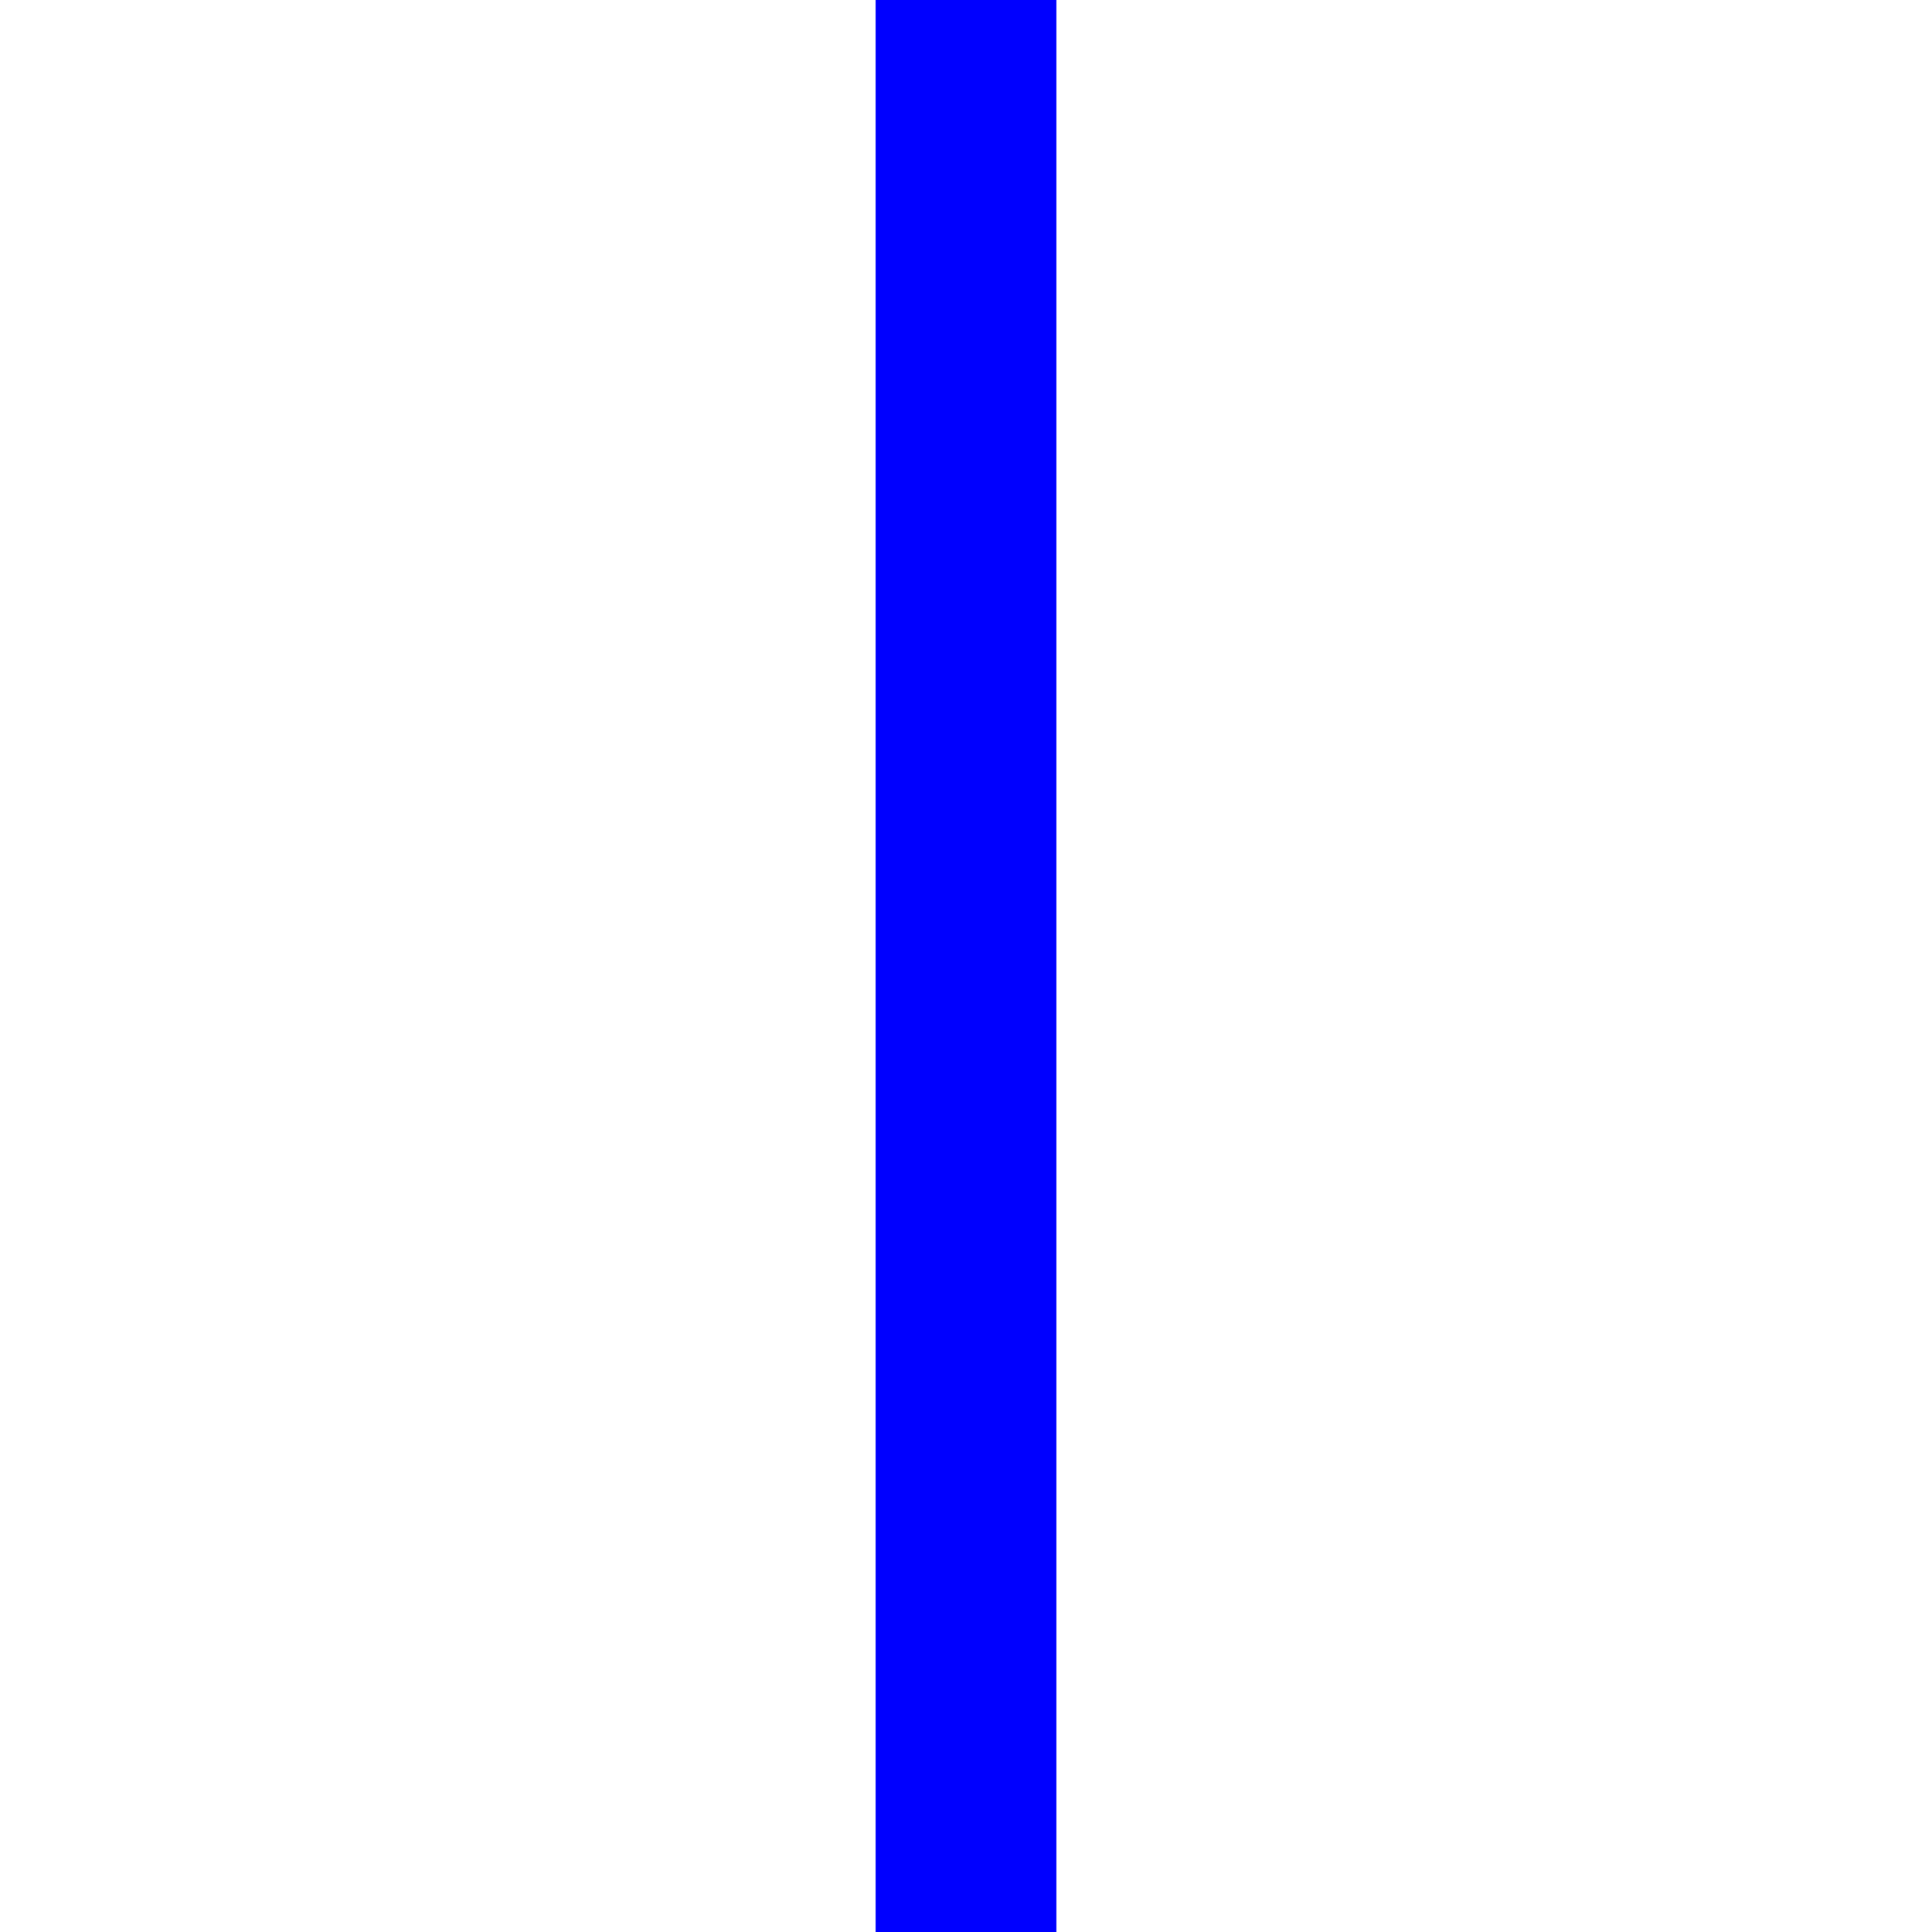
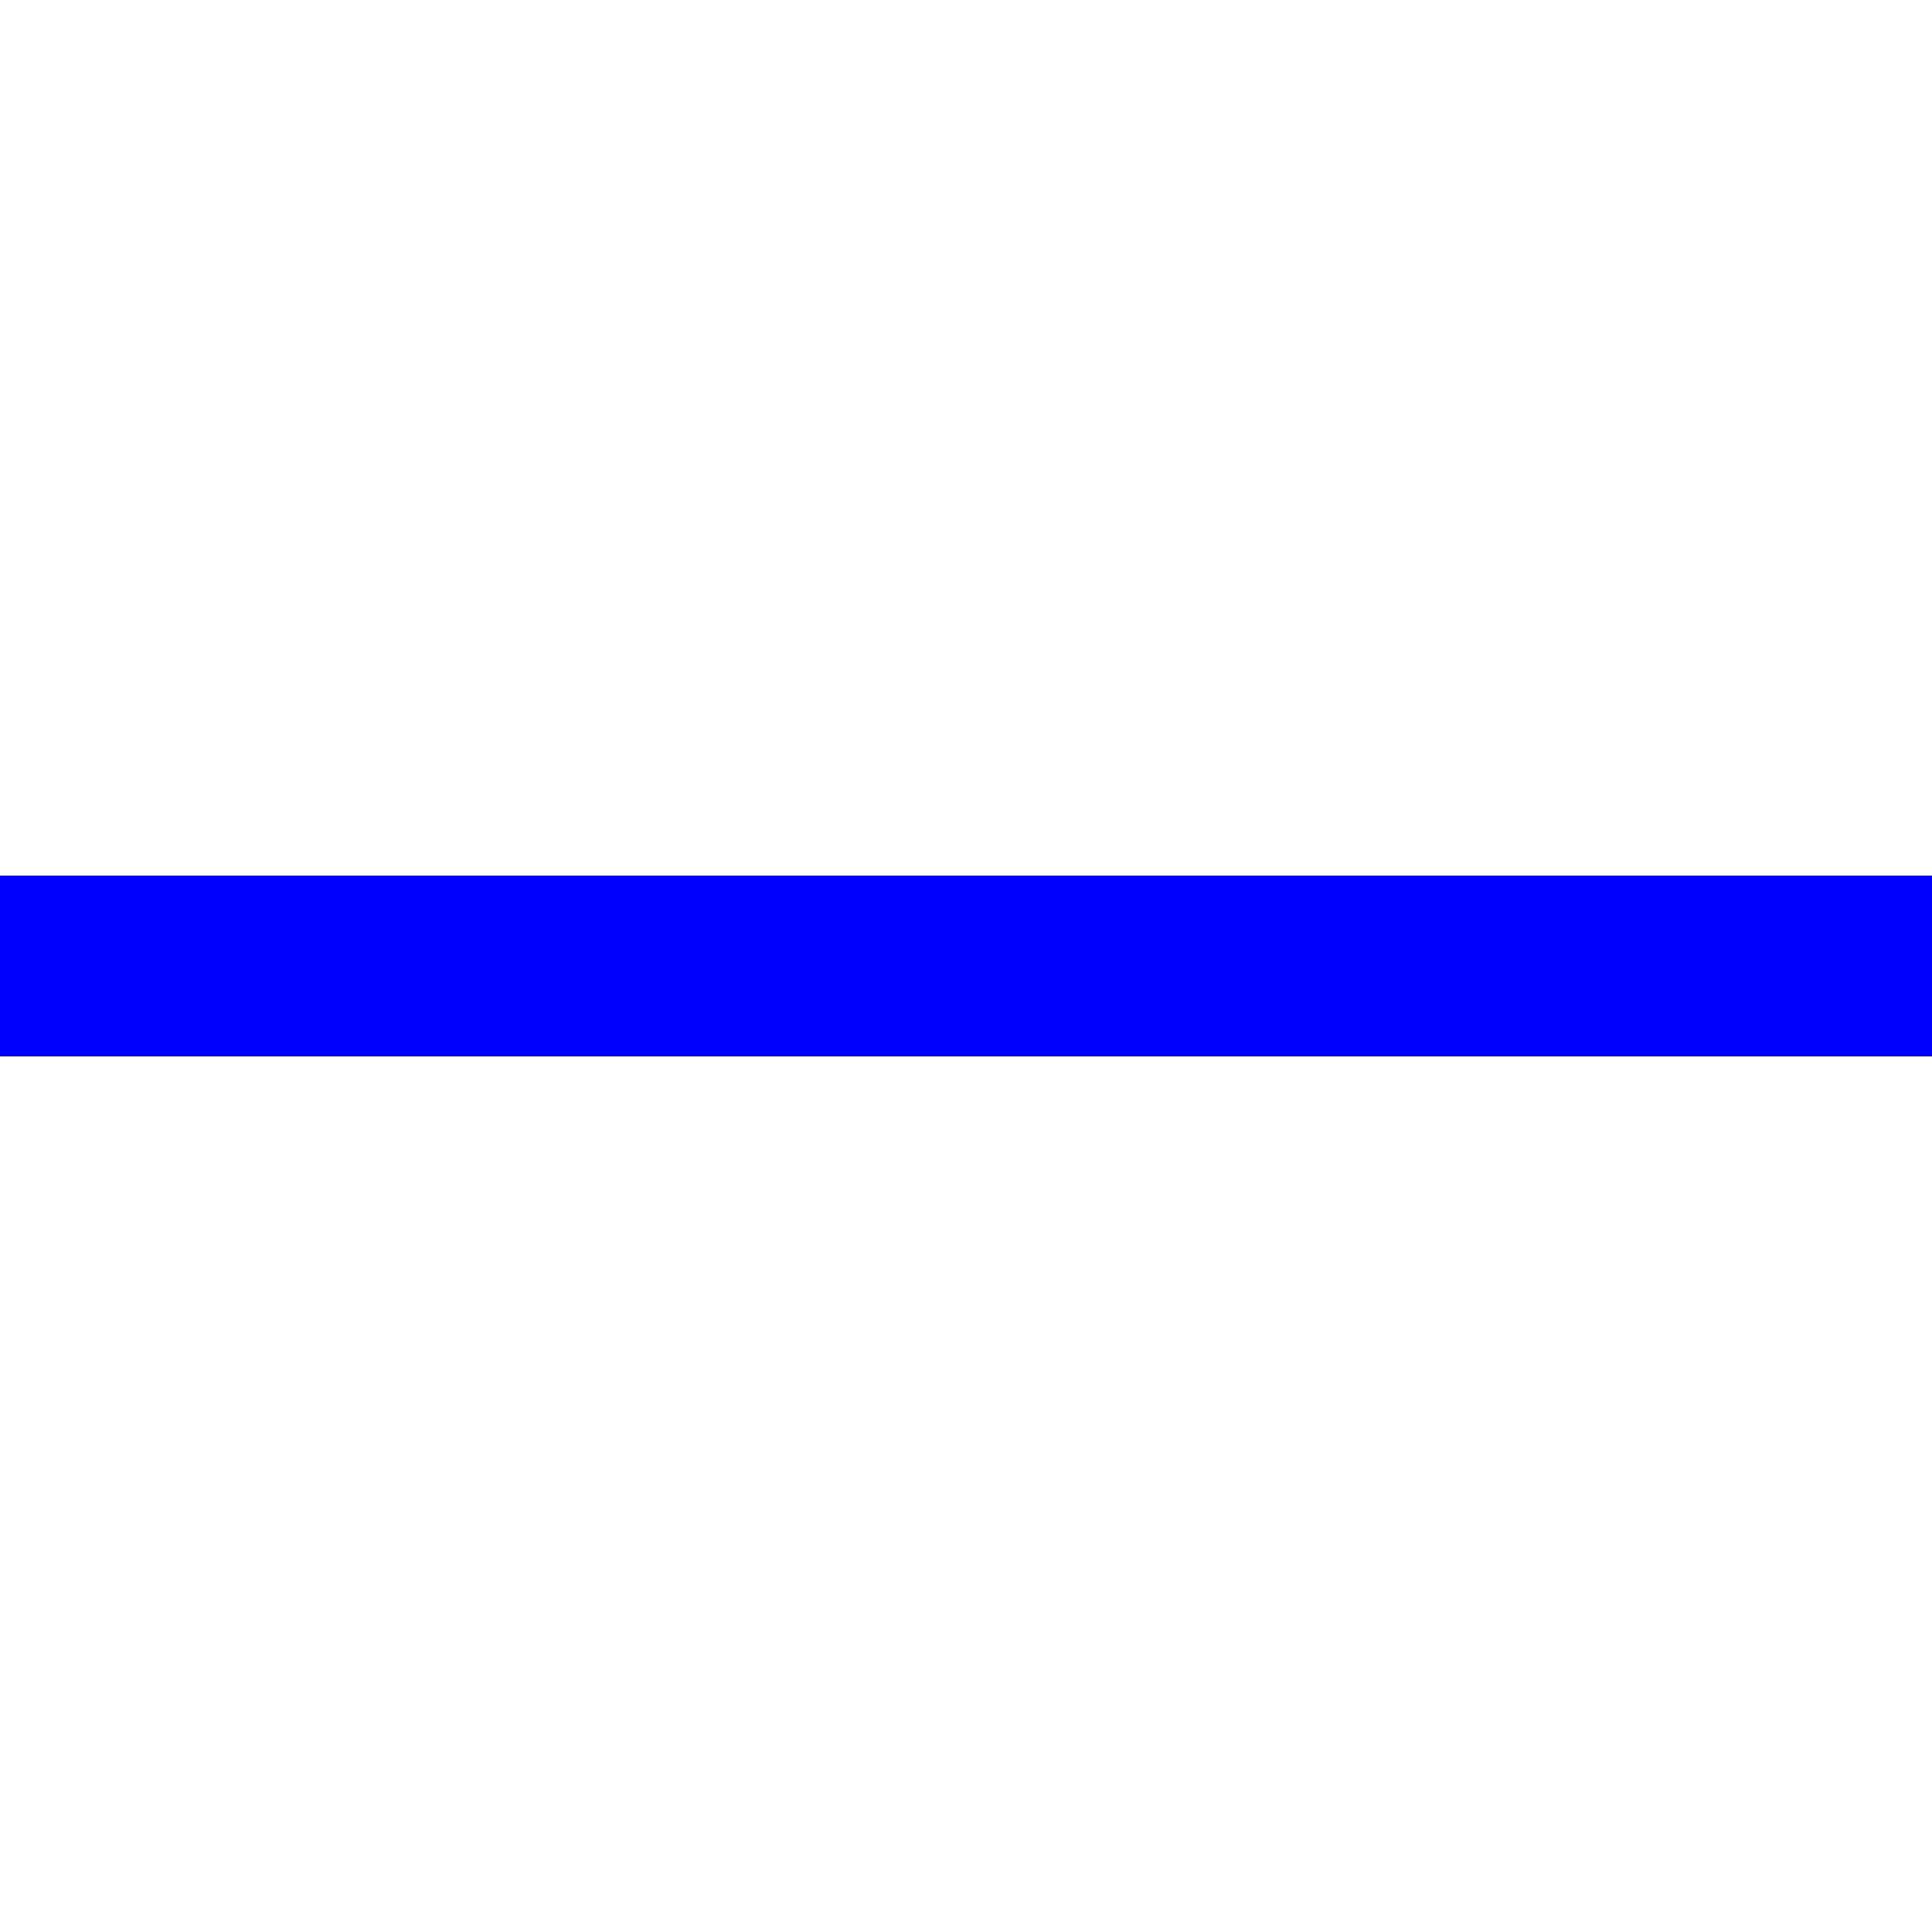
<svg xmlns="http://www.w3.org/2000/svg" width="200mm" height="200mm" viewBox="0 0 200 200" version="1.1" id="svg5">
  <defs id="defs2" />
  <g id="layer1">
-     <rect style="fill:#0000ff;stroke-width:0.265" id="rect6017" width="18.709" height="223.384" x="90.646" y="-11.692" />
+     <rect style="fill:#0000ff;stroke-width:0.265" id="rect6017" width="18.709" height="223.384" x="90.646" y="-211.692" transform="rotate(90)" />
  </g>
</svg>
